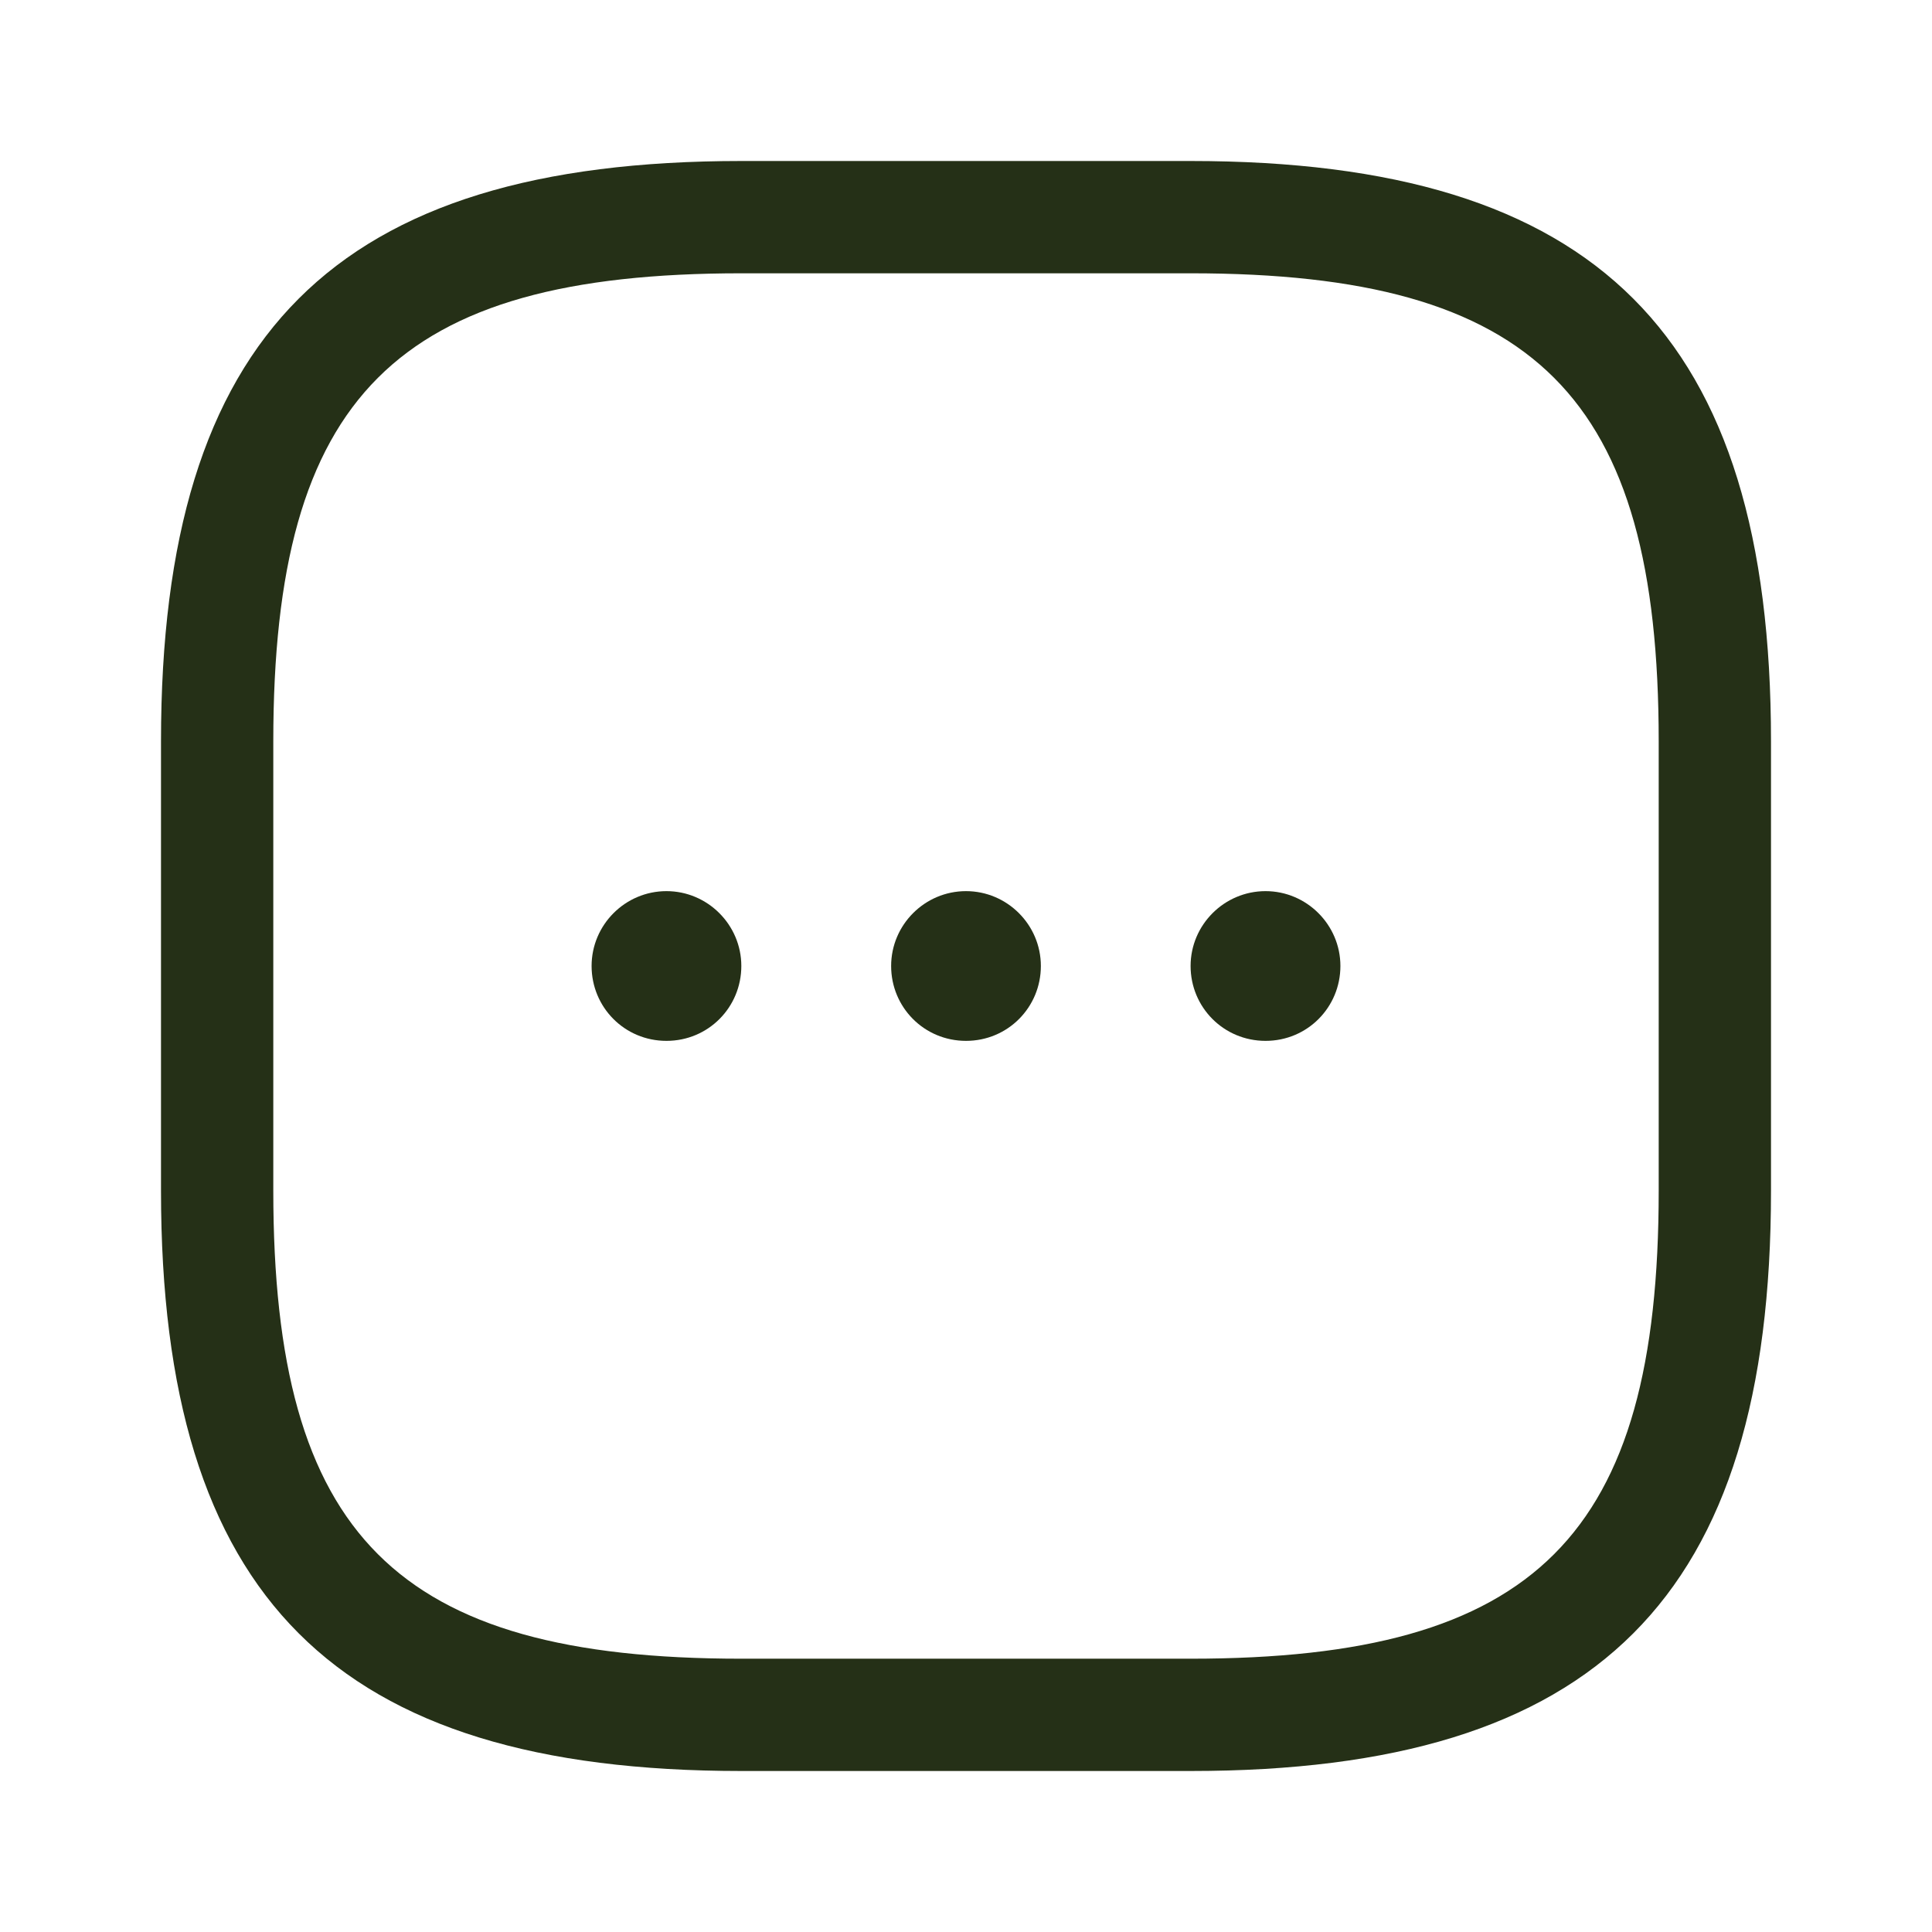
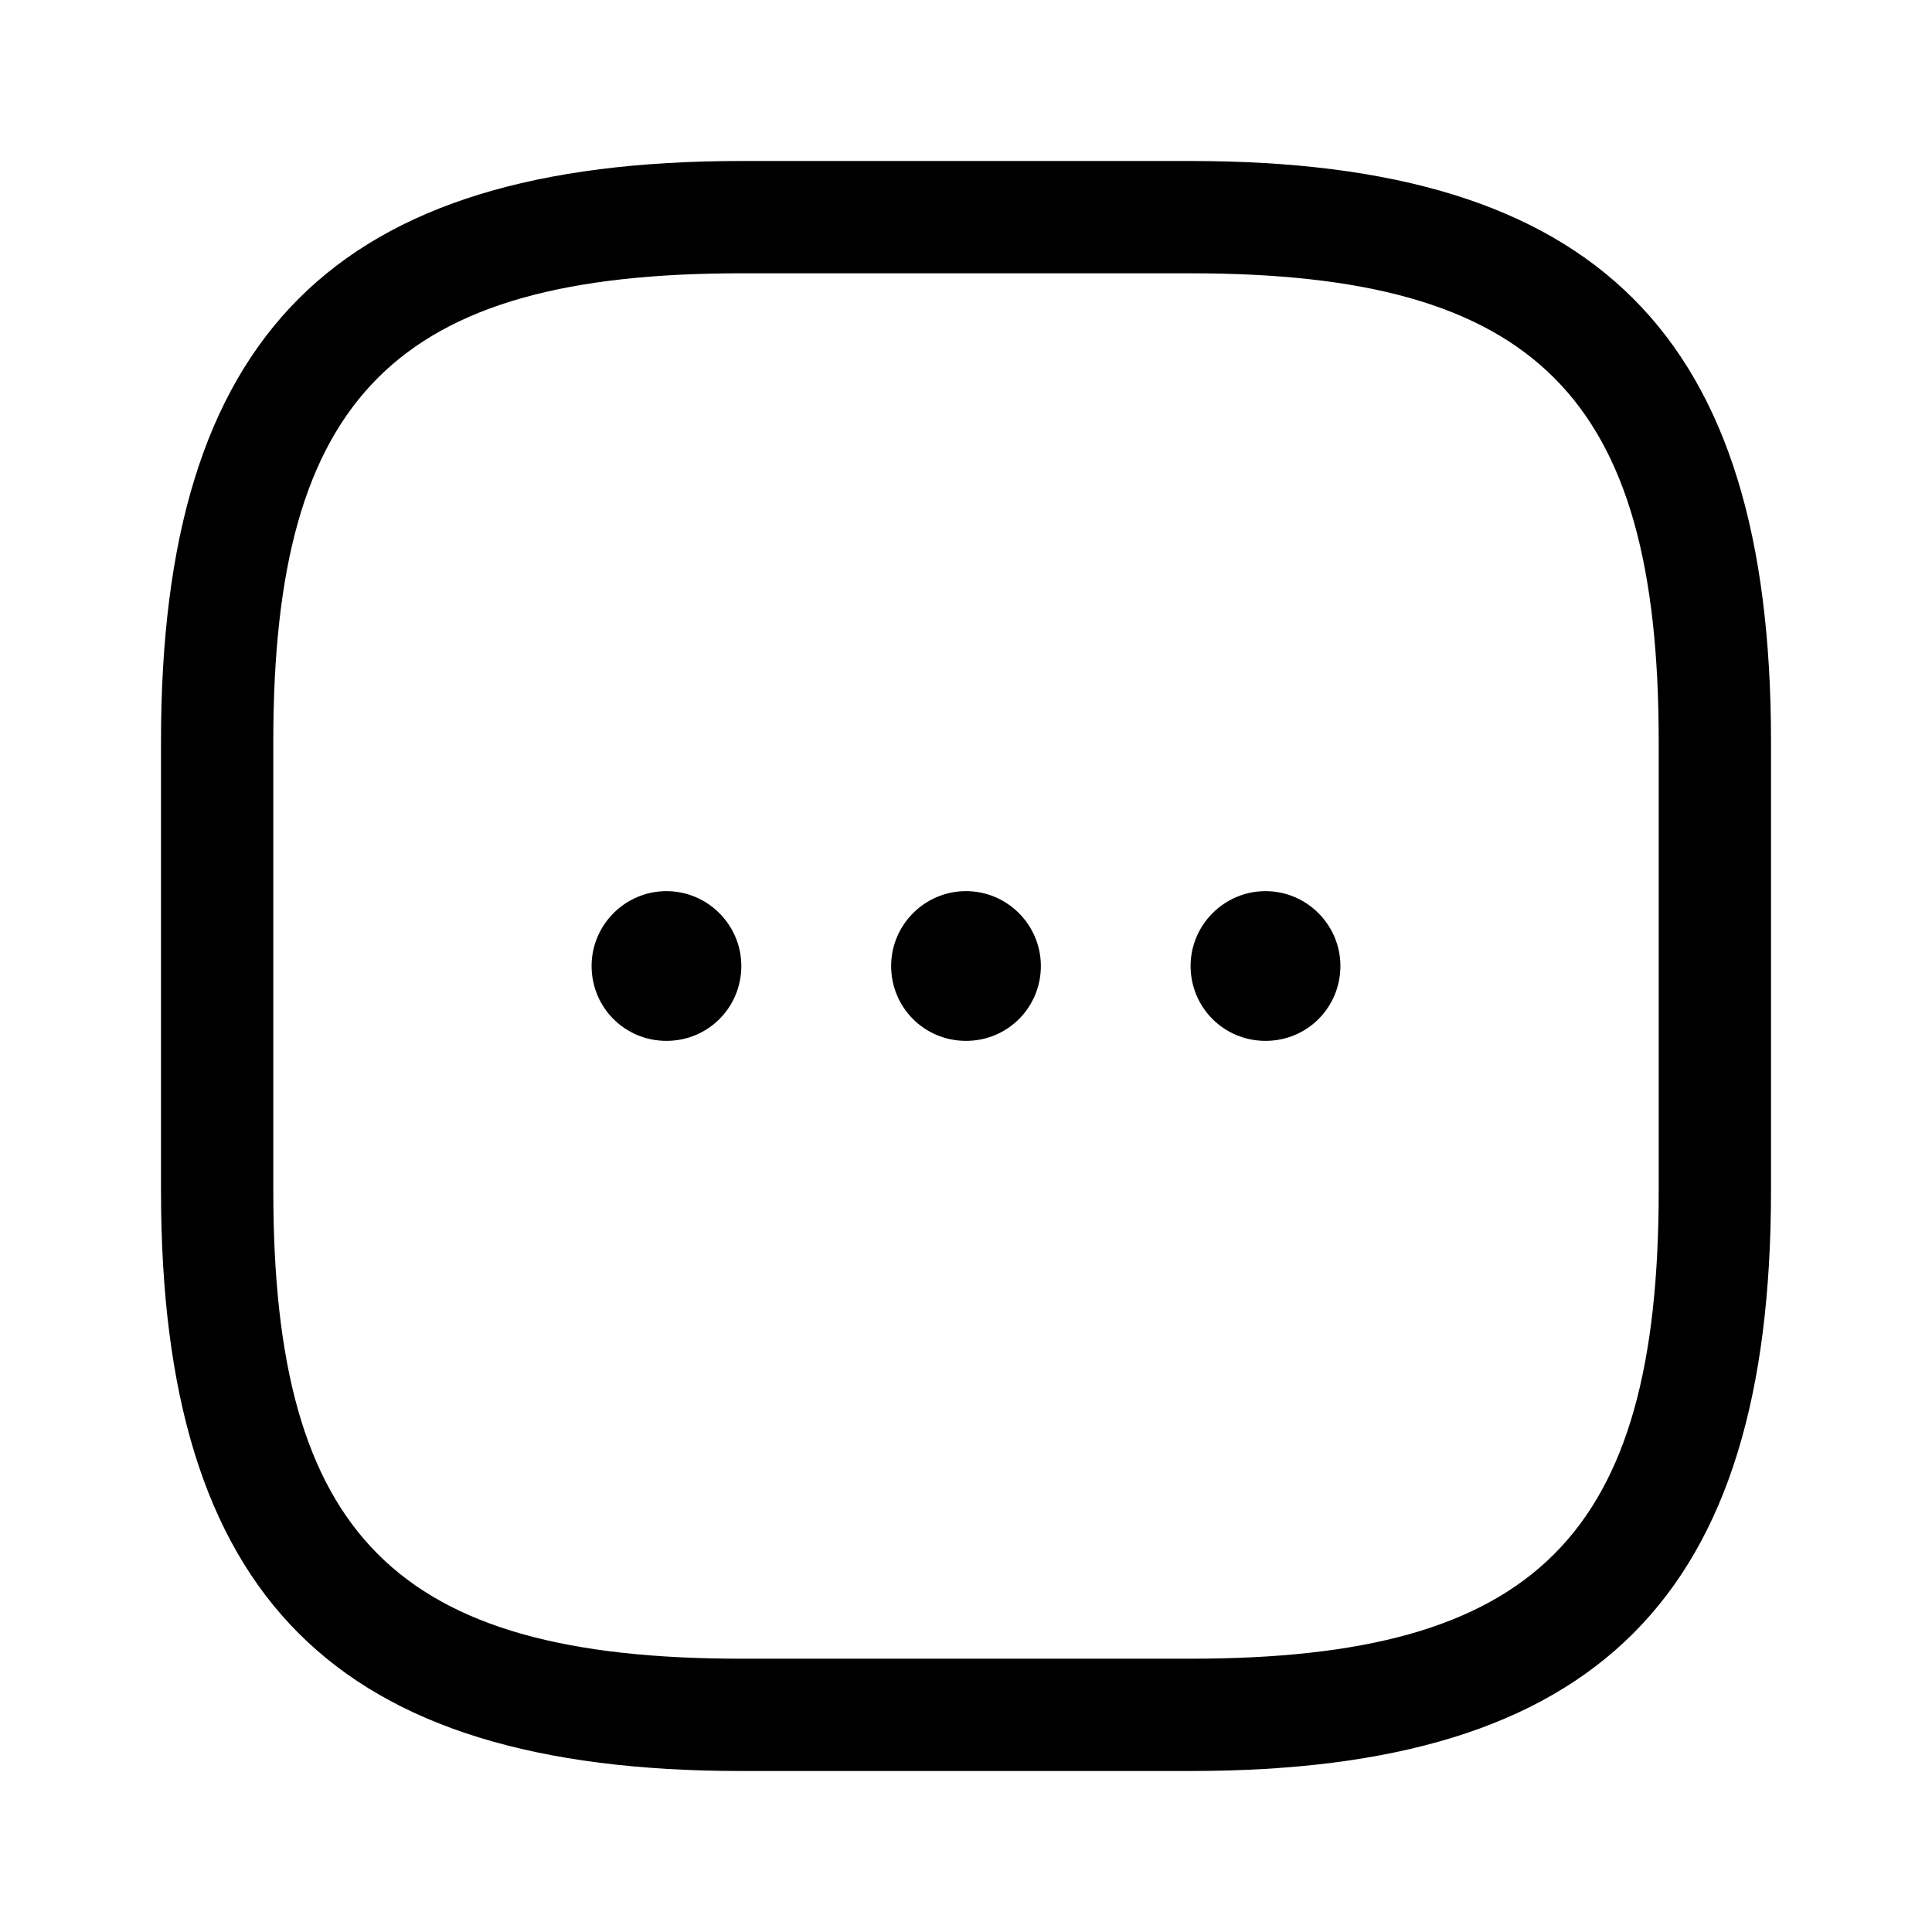
<svg xmlns="http://www.w3.org/2000/svg" width="24" height="24" viewBox="0 0 24 24" fill="none">
-   <path d="M14.791 22H9.209C4.158 22 2 19.842 2 14.791V9.209C2 4.158 4.158 2 9.209 2H14.791C19.842 2 22 4.158 22 9.209V14.791C22 19.842 19.842 22 14.791 22ZM9.209 3.395C4.921 3.395 3.395 4.921 3.395 9.209V14.791C3.395 19.079 4.921 20.605 9.209 20.605H14.791C19.079 20.605 20.605 19.079 20.605 14.791V9.209C20.605 4.921 19.079 3.395 14.791 3.395H9.209Z" fill="#253017" />
-   <path d="M12 12.93C11.479 12.93 11.07 12.512 11.07 12C11.07 11.488 11.488 11.07 12 11.07C12.512 11.07 12.93 11.488 12.93 12C12.93 12.512 12.521 12.93 12 12.93Z" fill="#253017" />
-   <path d="M15.721 12.93C15.2 12.93 14.79 12.512 14.79 12C14.79 11.488 15.209 11.07 15.721 11.07C16.232 11.07 16.651 11.488 16.651 12C16.651 12.512 16.242 12.93 15.721 12.93Z" fill="#253017" />
-   <path d="M8.279 12.93C7.758 12.93 7.349 12.512 7.349 12C7.349 11.488 7.767 11.07 8.279 11.07C8.79 11.07 9.209 11.488 9.209 12C9.209 12.512 8.8 12.93 8.279 12.93Z" fill="#253017" />
+   <path d="M14.791 22H9.209C4.158 22 2 19.842 2 14.791V9.209C2 4.158 4.158 2 9.209 2H14.791C19.842 2 22 4.158 22 9.209V14.791C22 19.842 19.842 22 14.791 22ZM9.209 3.395C4.921 3.395 3.395 4.921 3.395 9.209V14.791C3.395 19.079 4.921 20.605 9.209 20.605H14.791C19.079 20.605 20.605 19.079 20.605 14.791V9.209C20.605 4.921 19.079 3.395 14.791 3.395H9.209Z" fill="currentColor" />
+   <path d="M12 12.93C11.479 12.93 11.07 12.512 11.07 12C11.07 11.488 11.488 11.07 12 11.07C12.512 11.07 12.93 11.488 12.93 12C12.93 12.512 12.521 12.93 12 12.93Z" fill="currentColor" />
+   <path d="M15.721 12.93C15.2 12.93 14.79 12.512 14.79 12C14.79 11.488 15.209 11.07 15.721 11.07C16.232 11.07 16.651 11.488 16.651 12C16.651 12.512 16.242 12.93 15.721 12.93Z" fill="currentColor" />
+   <path d="M8.279 12.93C7.758 12.93 7.349 12.512 7.349 12C7.349 11.488 7.767 11.07 8.279 11.07C8.79 11.07 9.209 11.488 9.209 12C9.209 12.512 8.8 12.93 8.279 12.93Z" fill="currentColor" />
</svg>
